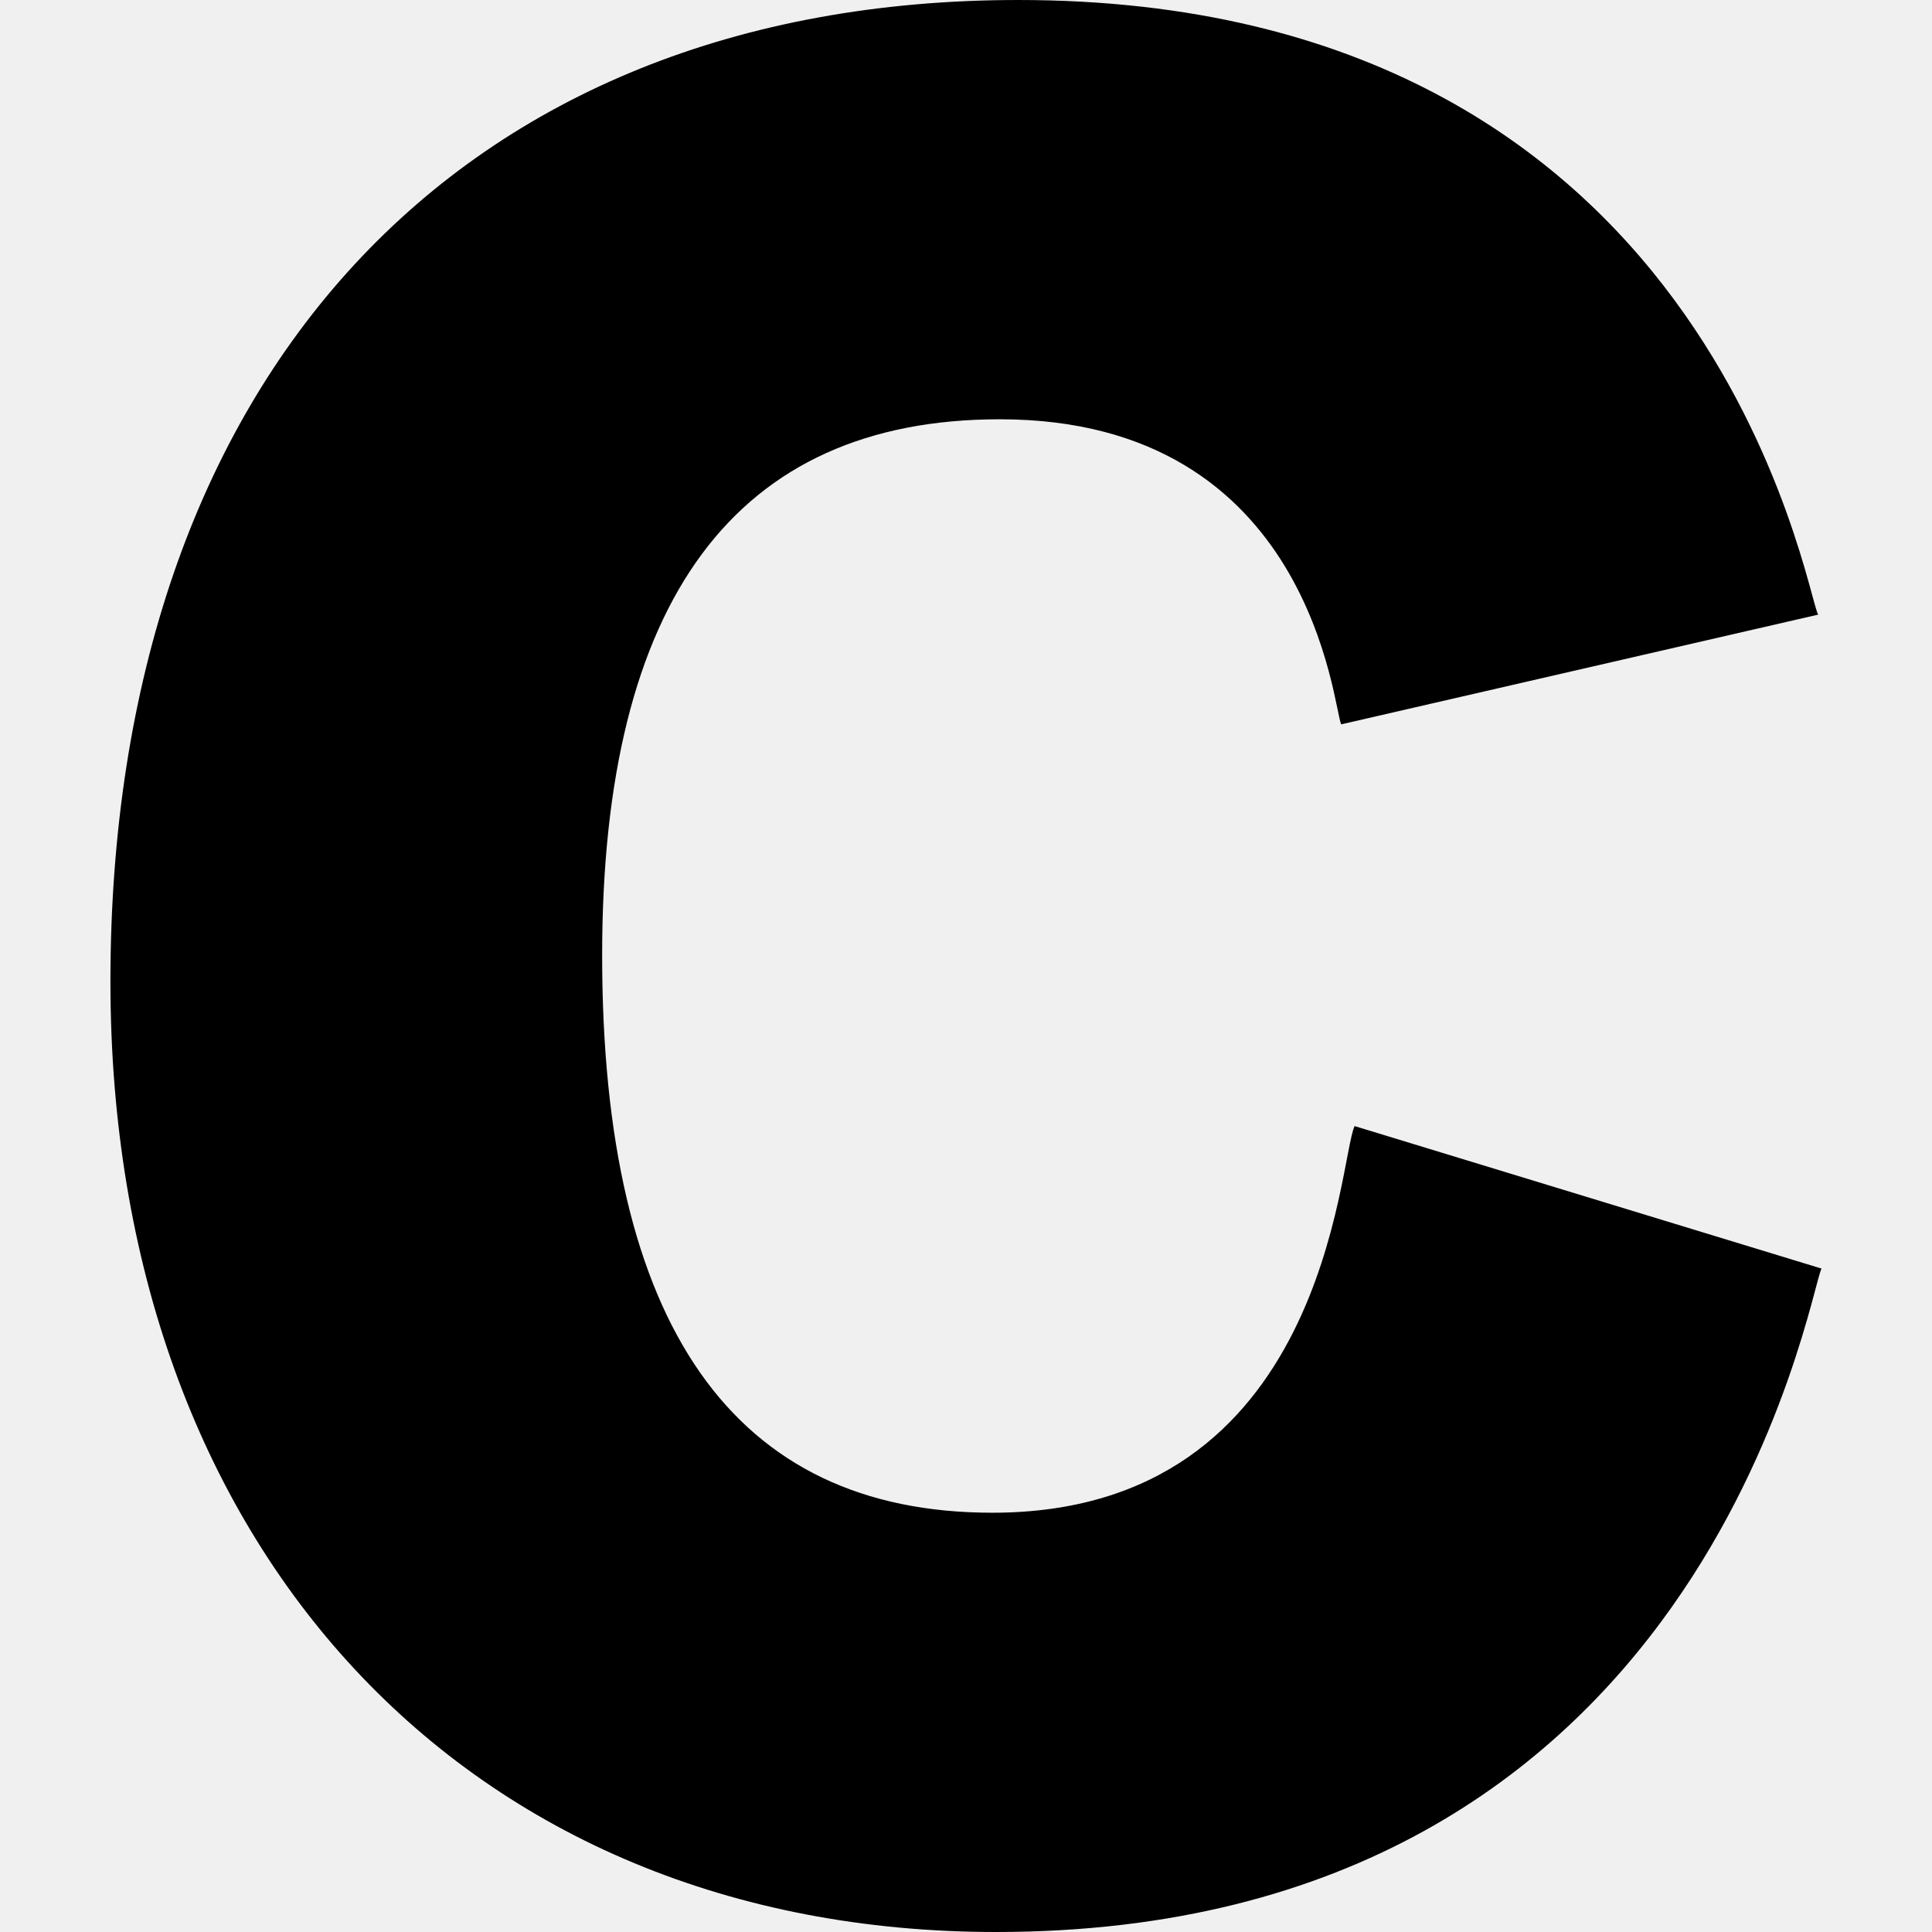
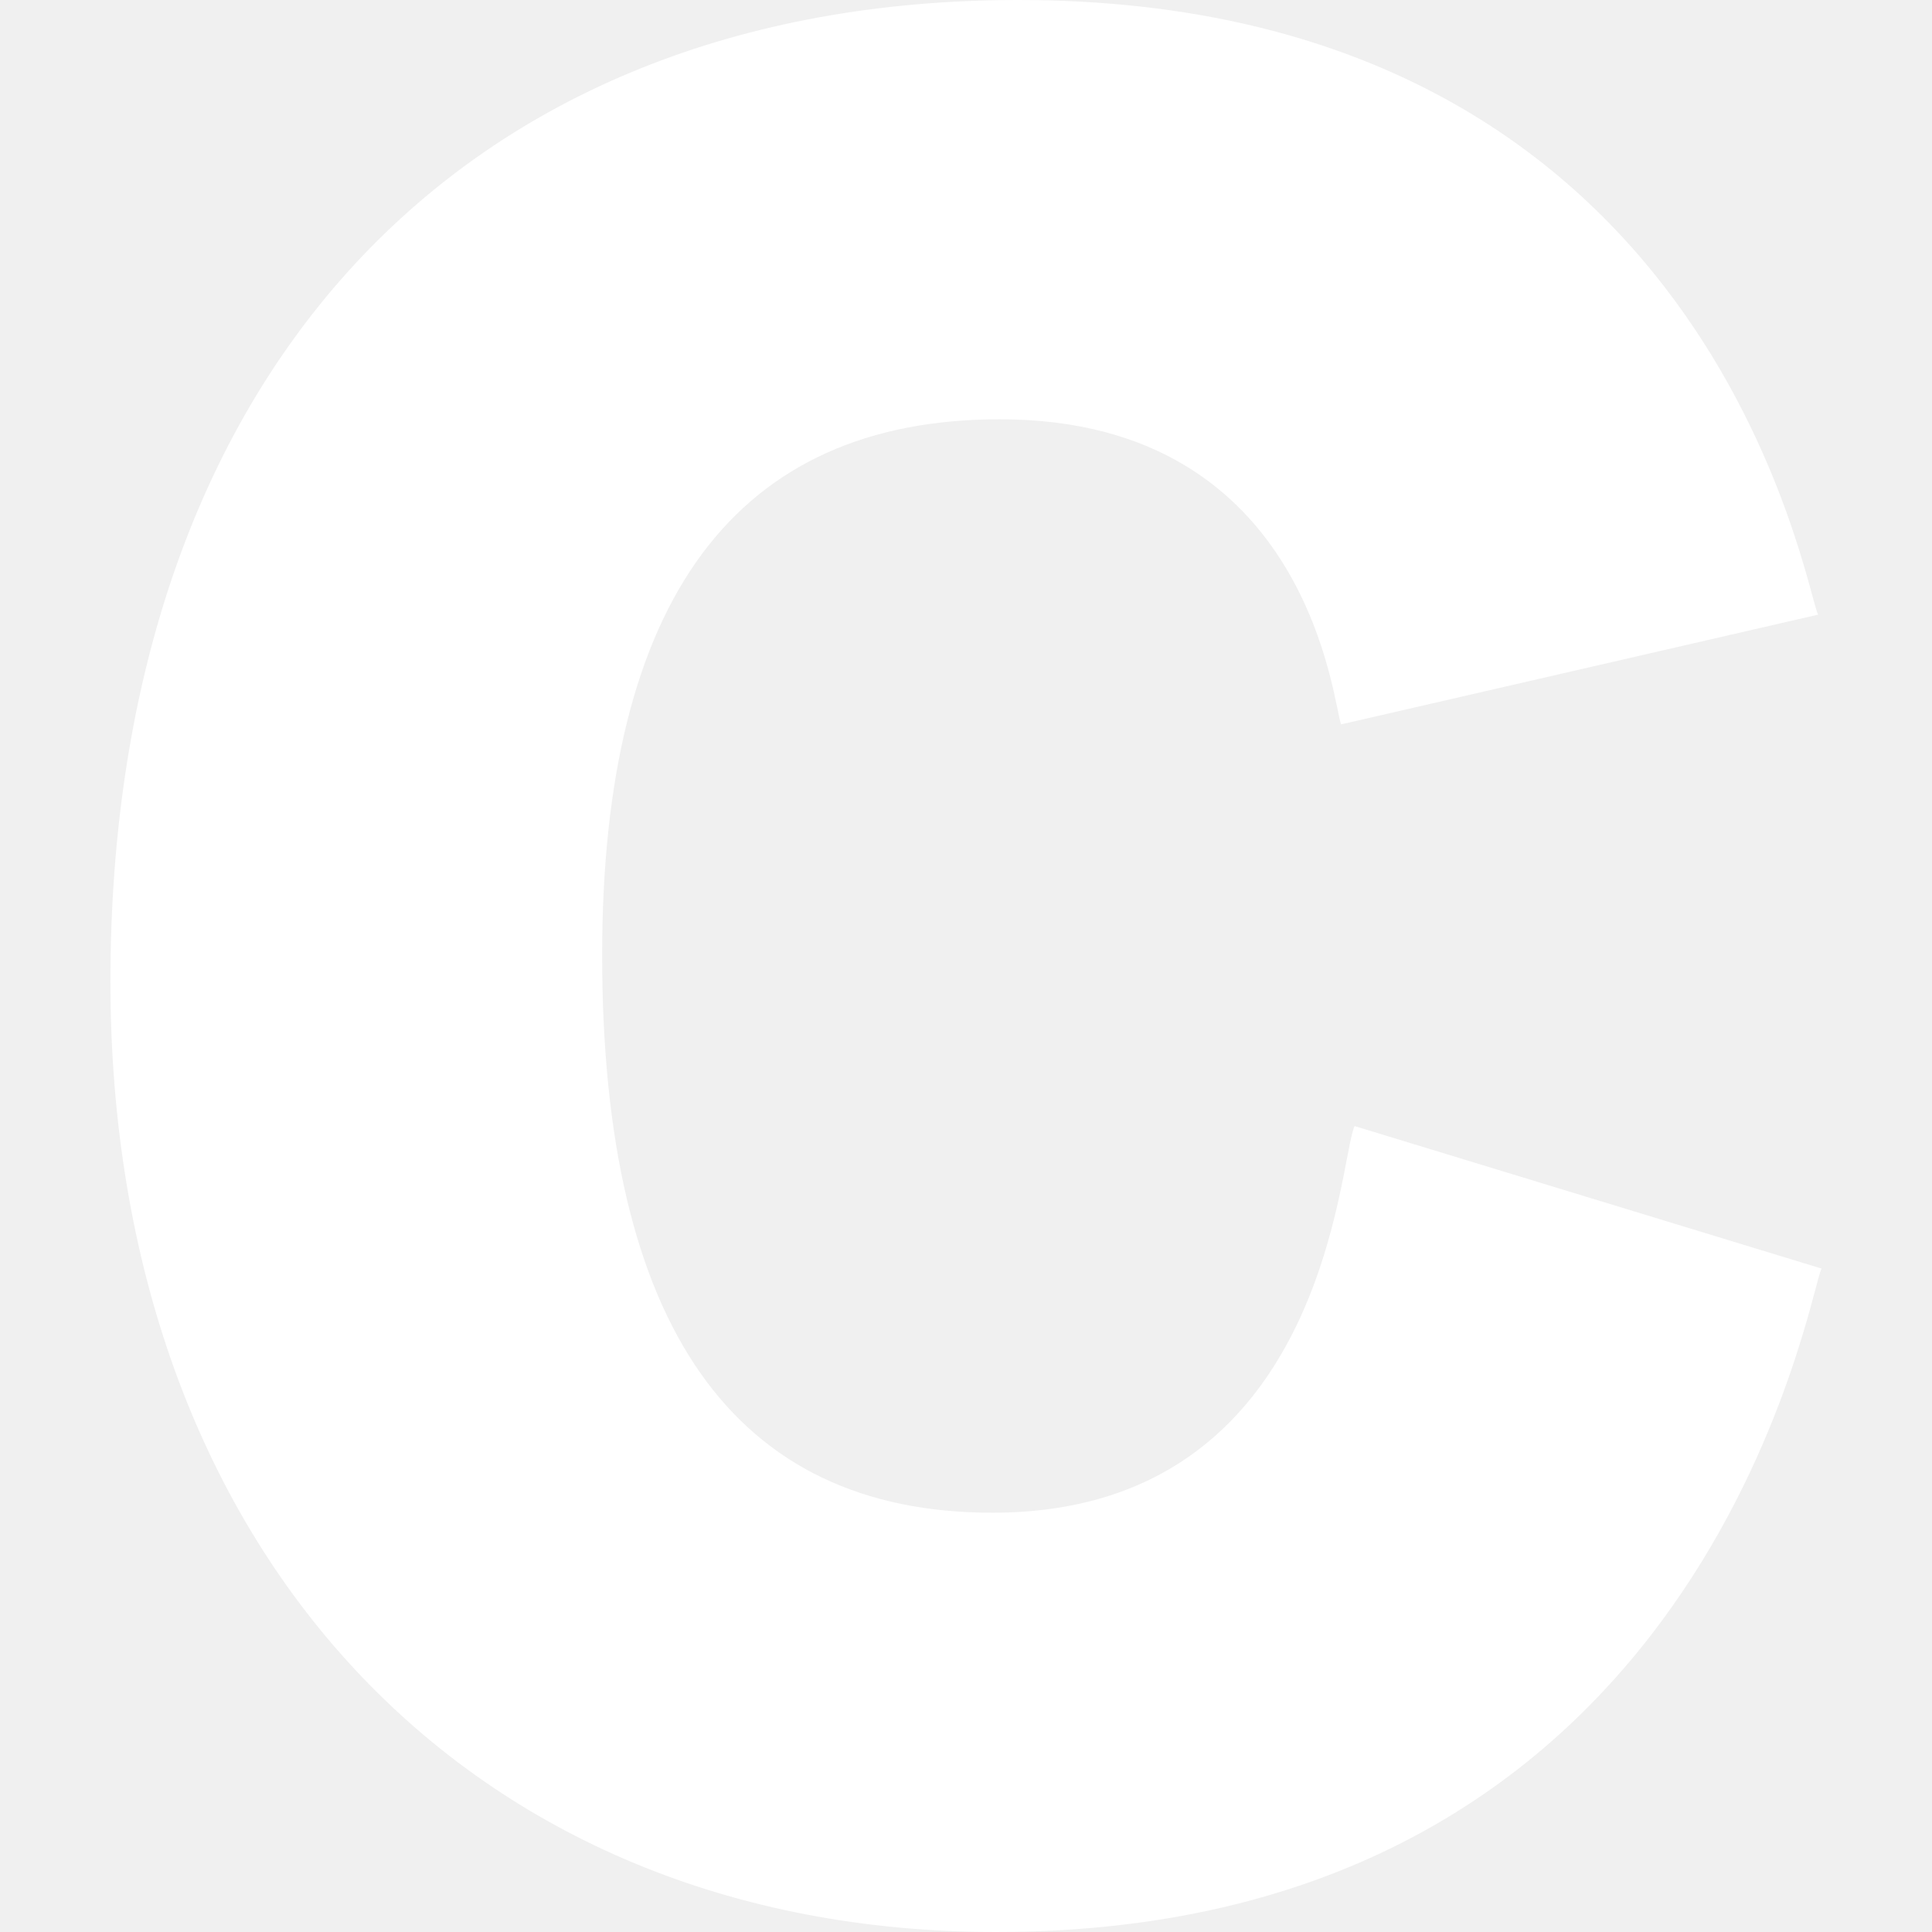
<svg xmlns="http://www.w3.org/2000/svg" id="Capa_1" enable-background="new 0 0 512 512" height="512" viewBox="0 0 512 512" width="512">
  <g id="C">
-     <path d="m263.961 512c188.706 0 215.53-170.501 218.774-175.814l-123.75-37.764c-4.301 9.081-7.124 102.466-96.006 102.466-68.613 0-103.403-49.702-103.403-147.744 0-94.248 35.449-142.031 105.381-142.031 83.037 0 88.405 77.18 90.483 80.845l126.401-29.077c-3.259-4.975-27.575-162.881-211.962-162.881-148.418 0-240.615 100.287-240.615 260.116 0 150.059 94.321 251.884 234.697 251.884z" />
+     <path style="fill: #fff" d="m263.961 512c188.706 0 215.53-170.501 218.774-175.814l-123.75-37.764c-4.301 9.081-7.124 102.466-96.006 102.466-68.613 0-103.403-49.702-103.403-147.744 0-94.248 35.449-142.031 105.381-142.031 83.037 0 88.405 77.18 90.483 80.845l126.401-29.077c-3.259-4.975-27.575-162.881-211.962-162.881-148.418 0-240.615 100.287-240.615 260.116 0 150.059 94.321 251.884 234.697 251.884z" />
  </g>
</svg>
